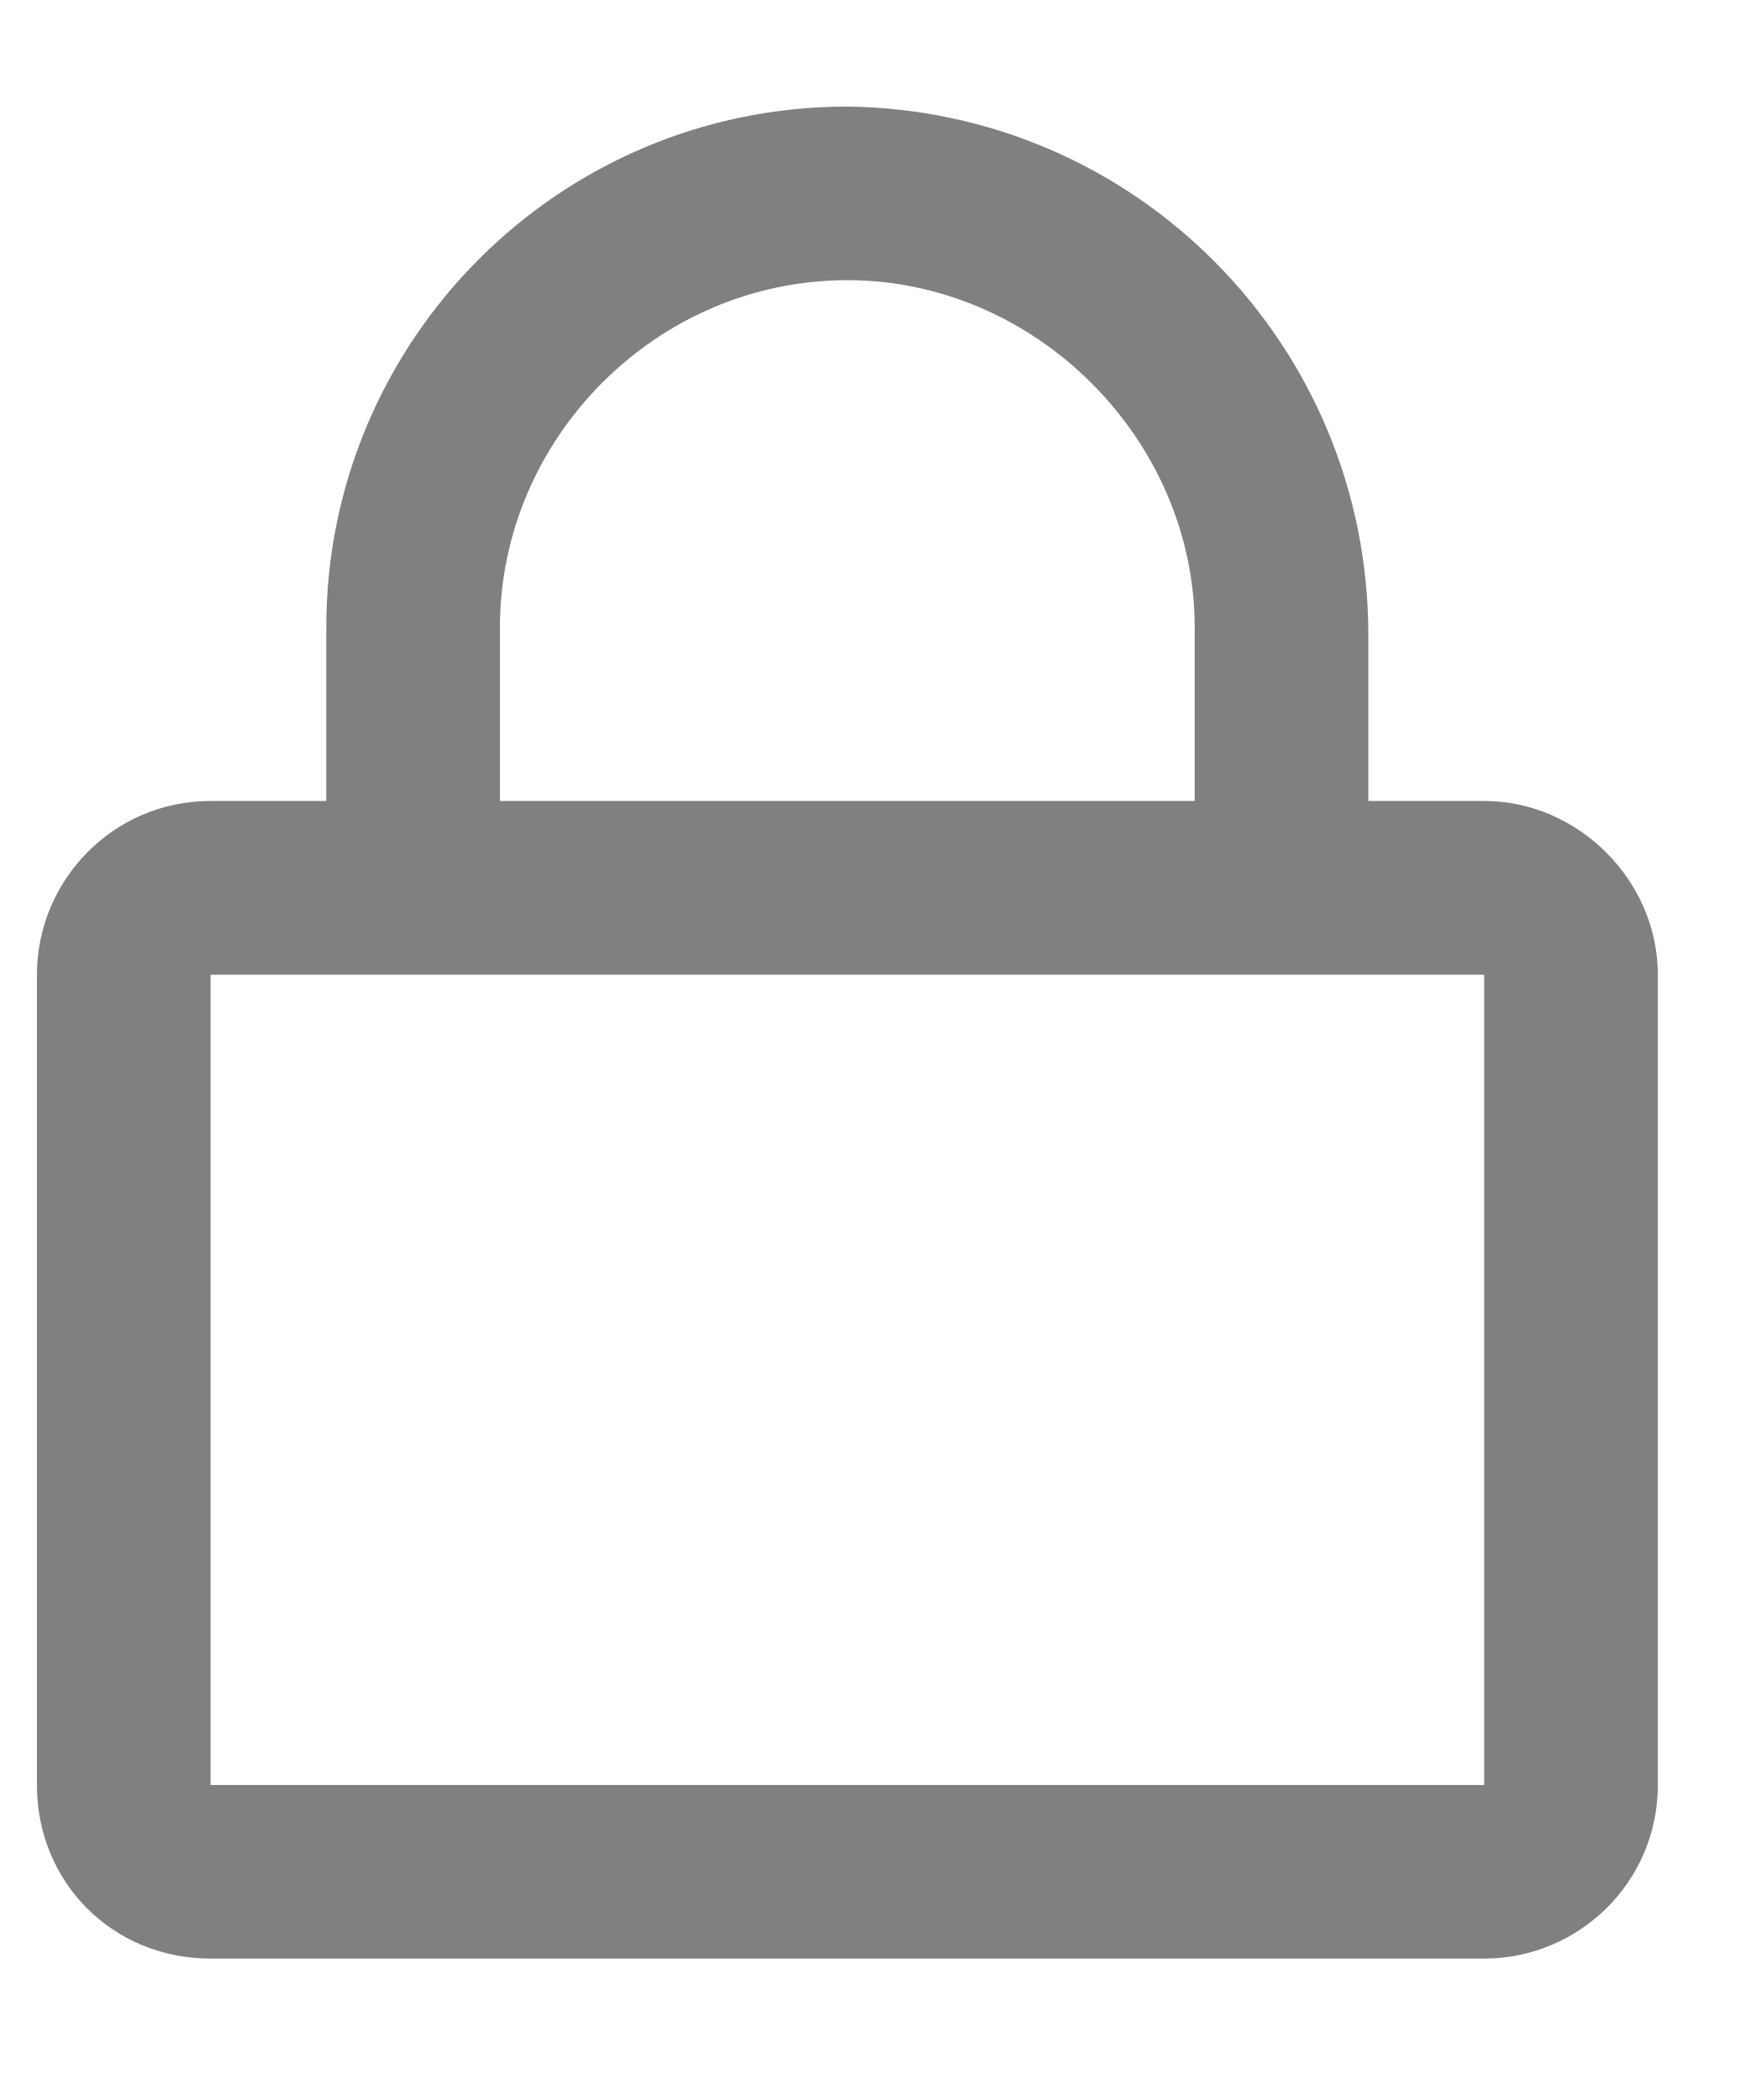
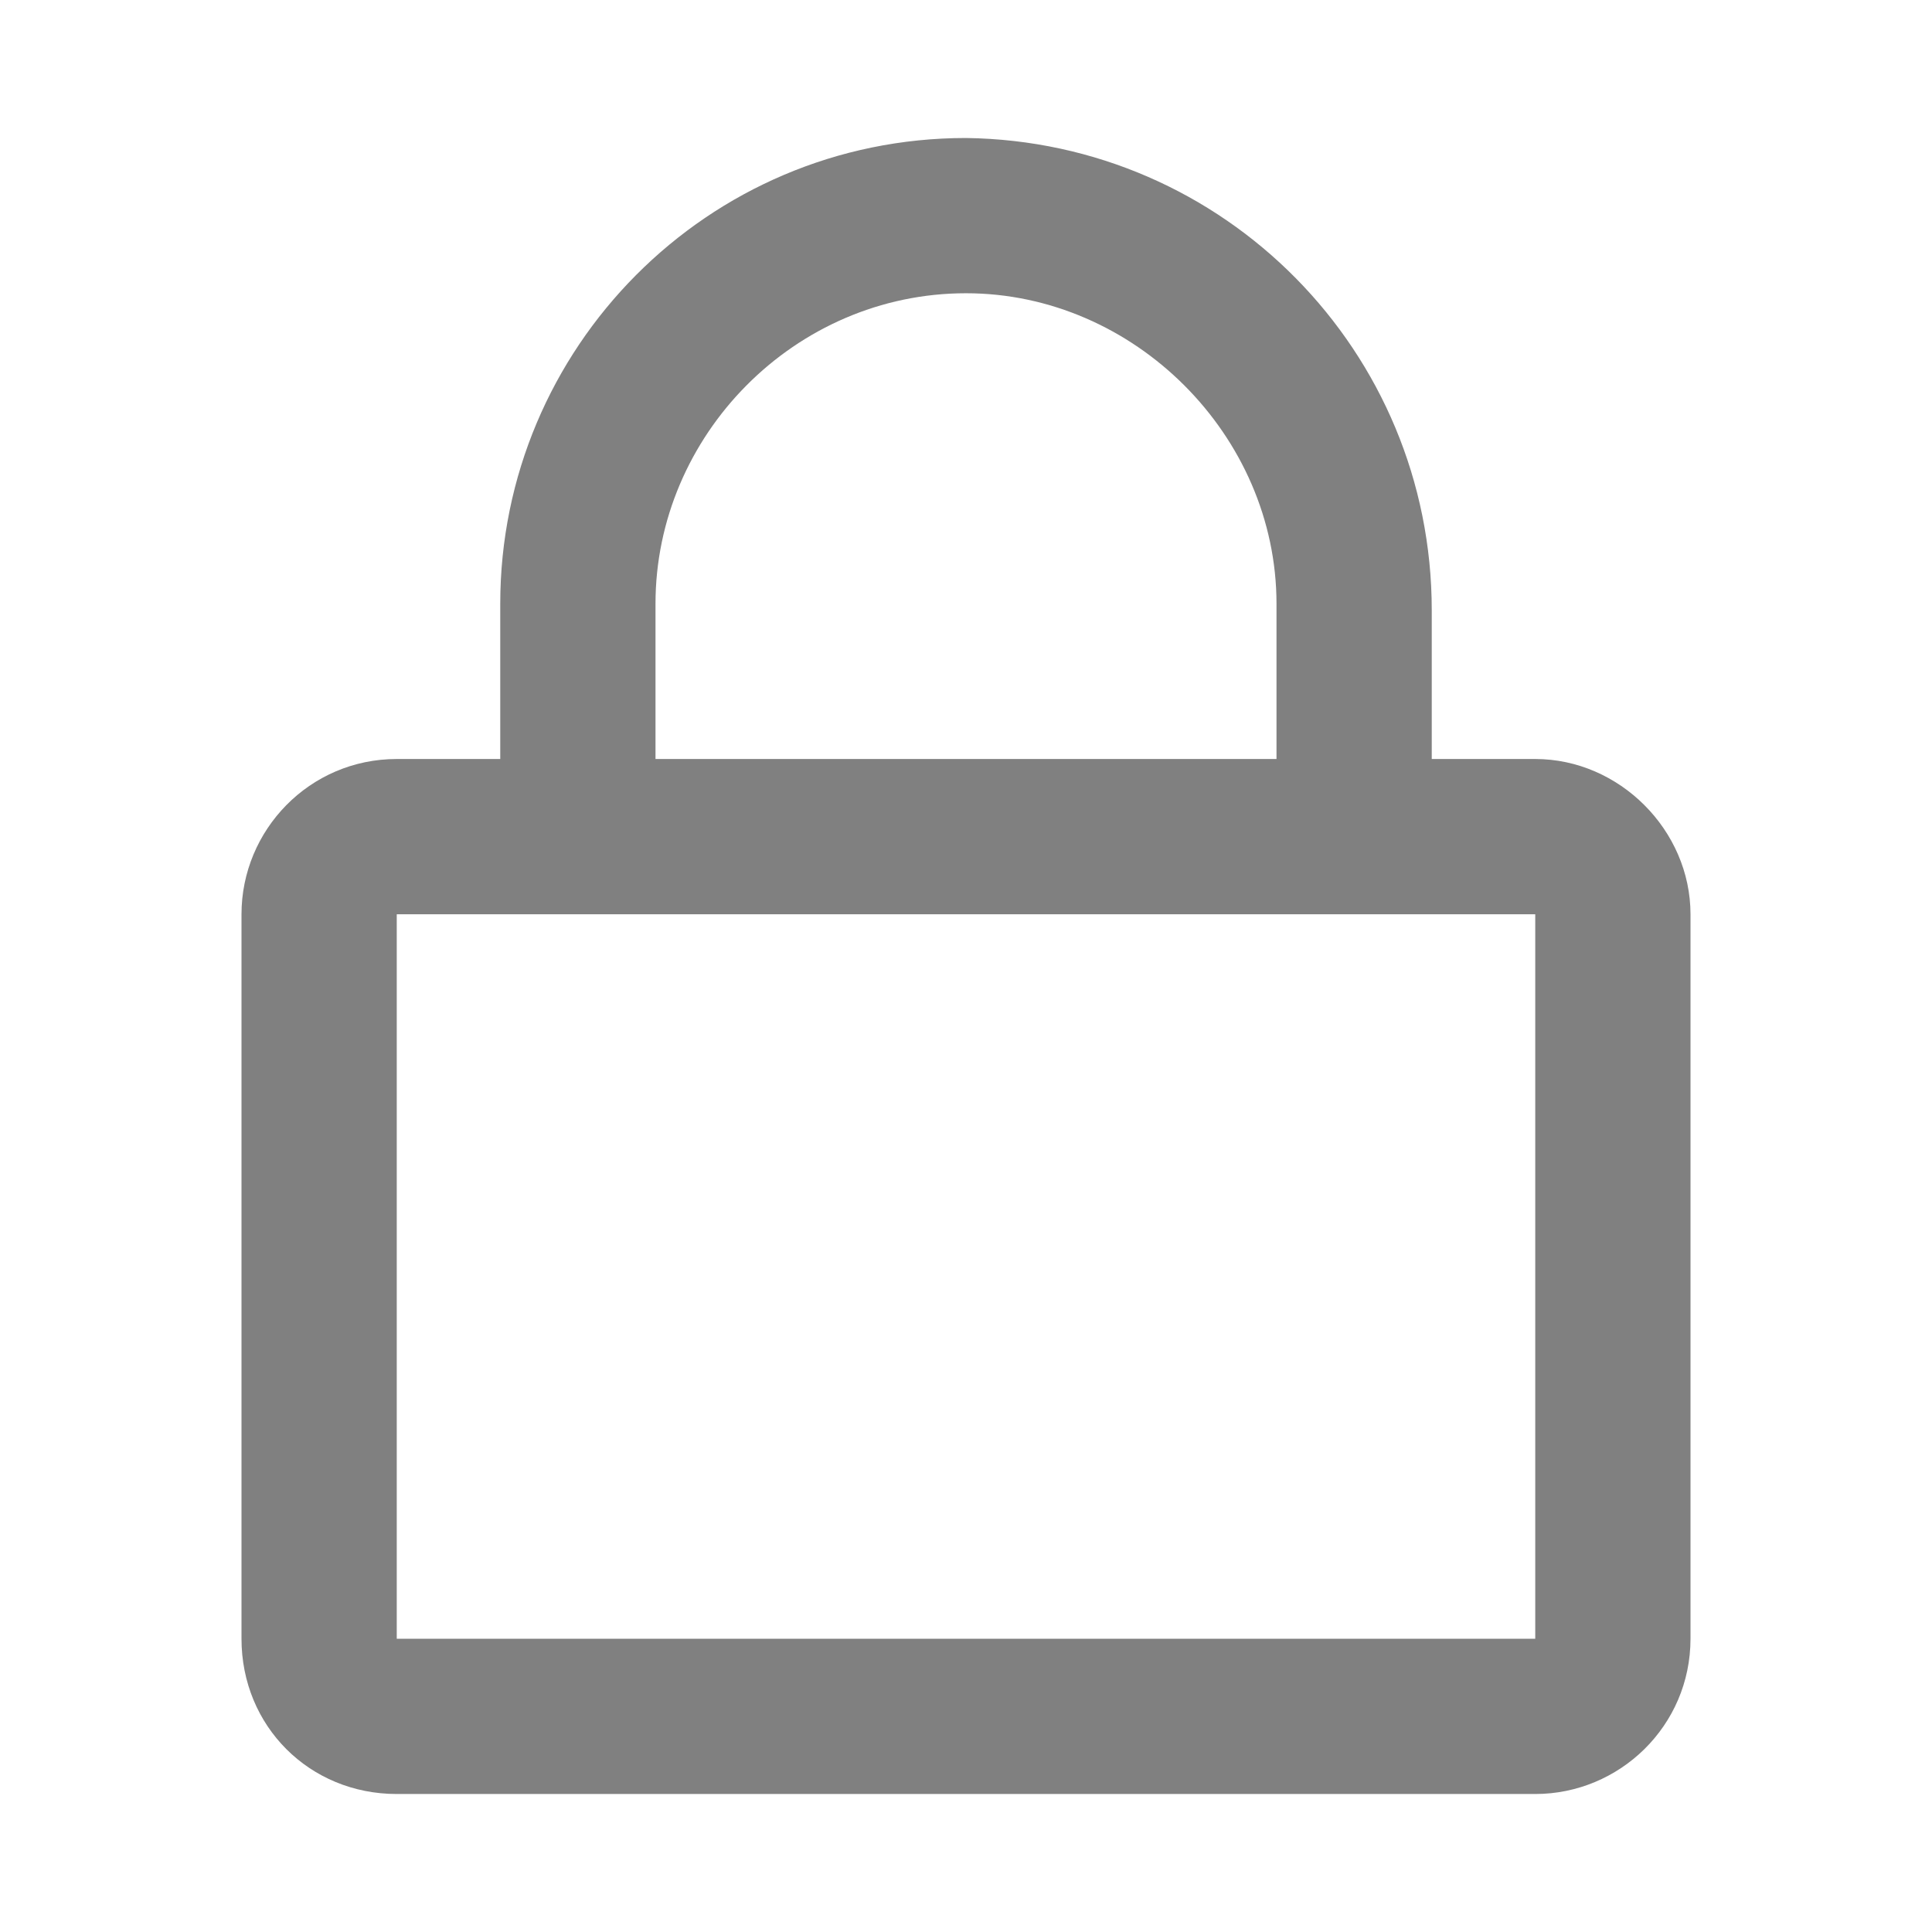
- <svg xmlns="http://www.w3.org/2000/svg" width="10" height="12" viewBox="0 0 10 12" fill="none">
-   <path d="M8.479 4.577H7.817V3.627C7.817 1.973 6.494 0.629 4.841 0.609C3.187 0.609 1.864 1.952 1.864 3.585V4.577H1.203C0.645 4.577 0.211 5.032 0.211 5.57V10.2C0.211 10.758 0.645 11.192 1.203 11.192H8.479C9.016 11.192 9.471 10.758 9.471 10.2V5.57C9.471 5.032 9.016 4.577 8.479 4.577V4.577ZM2.856 3.585C2.856 2.51 3.745 1.601 4.841 1.601C5.916 1.601 6.825 2.51 6.825 3.585V4.577H2.856V3.585ZM8.479 10.2H1.203V5.57H8.479V10.2Z" fill="#808080" />
+ <svg xmlns="http://www.w3.org/2000/svg" width="14" height="14" viewBox="0 0 14 14" fill="none" version="1.1" id="svg4">
+   <defs id="defs8" />
+   <path d="M 11.125,5.5 H 10.375 V 4.422 c 0,-1.875 -1.5,-3.398 -3.375,-3.422 -1.875,0 -3.375,1.523 -3.375,3.375 V 5.5 H 2.875 c -0.633,0 -1.125,0.516 -1.125,1.125 V 11.875 C 1.75,12.508 2.242,13 2.875,13 h 8.25 c 0.609,0 1.125,-0.492 1.125,-1.125 V 6.625 c 0,-0.609 -0.516,-1.125 -1.125,-1.125 z M 4.75,4.375 c 0,-1.219 1.008,-2.25 2.25,-2.25 1.219,0 2.25,1.031 2.25,2.25 V 5.5 H 4.75 Z M 11.125,11.875 H 2.875 V 6.625 h 8.25 z" fill="#808080" id="path2" style="stroke-width:1.134" />
</svg>
